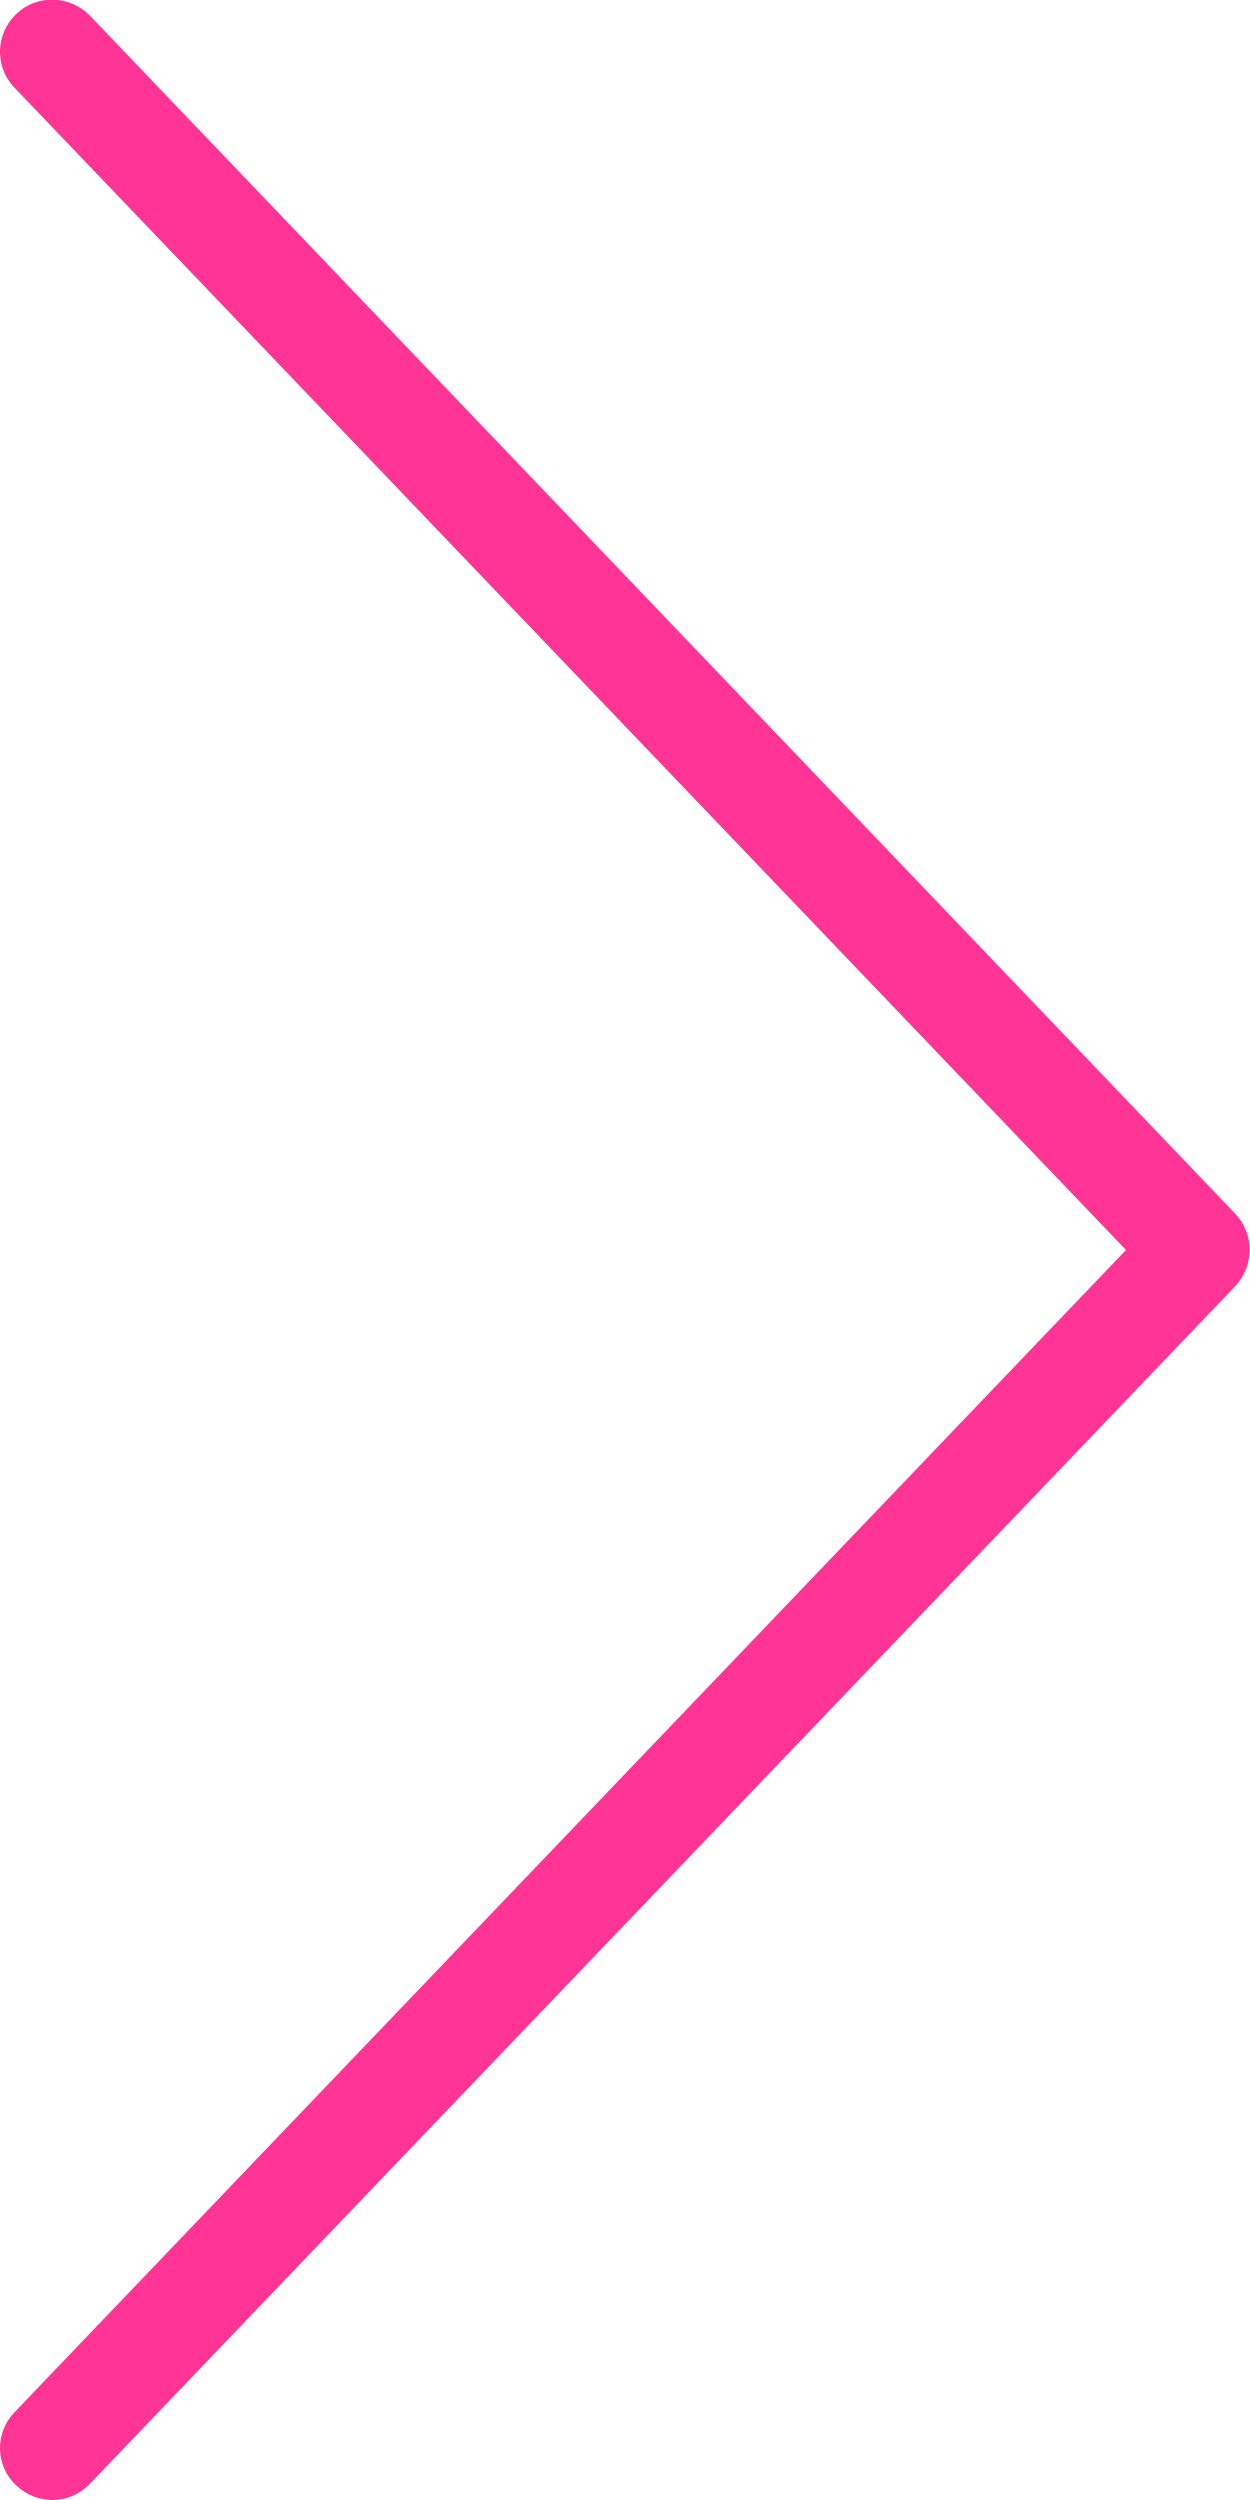
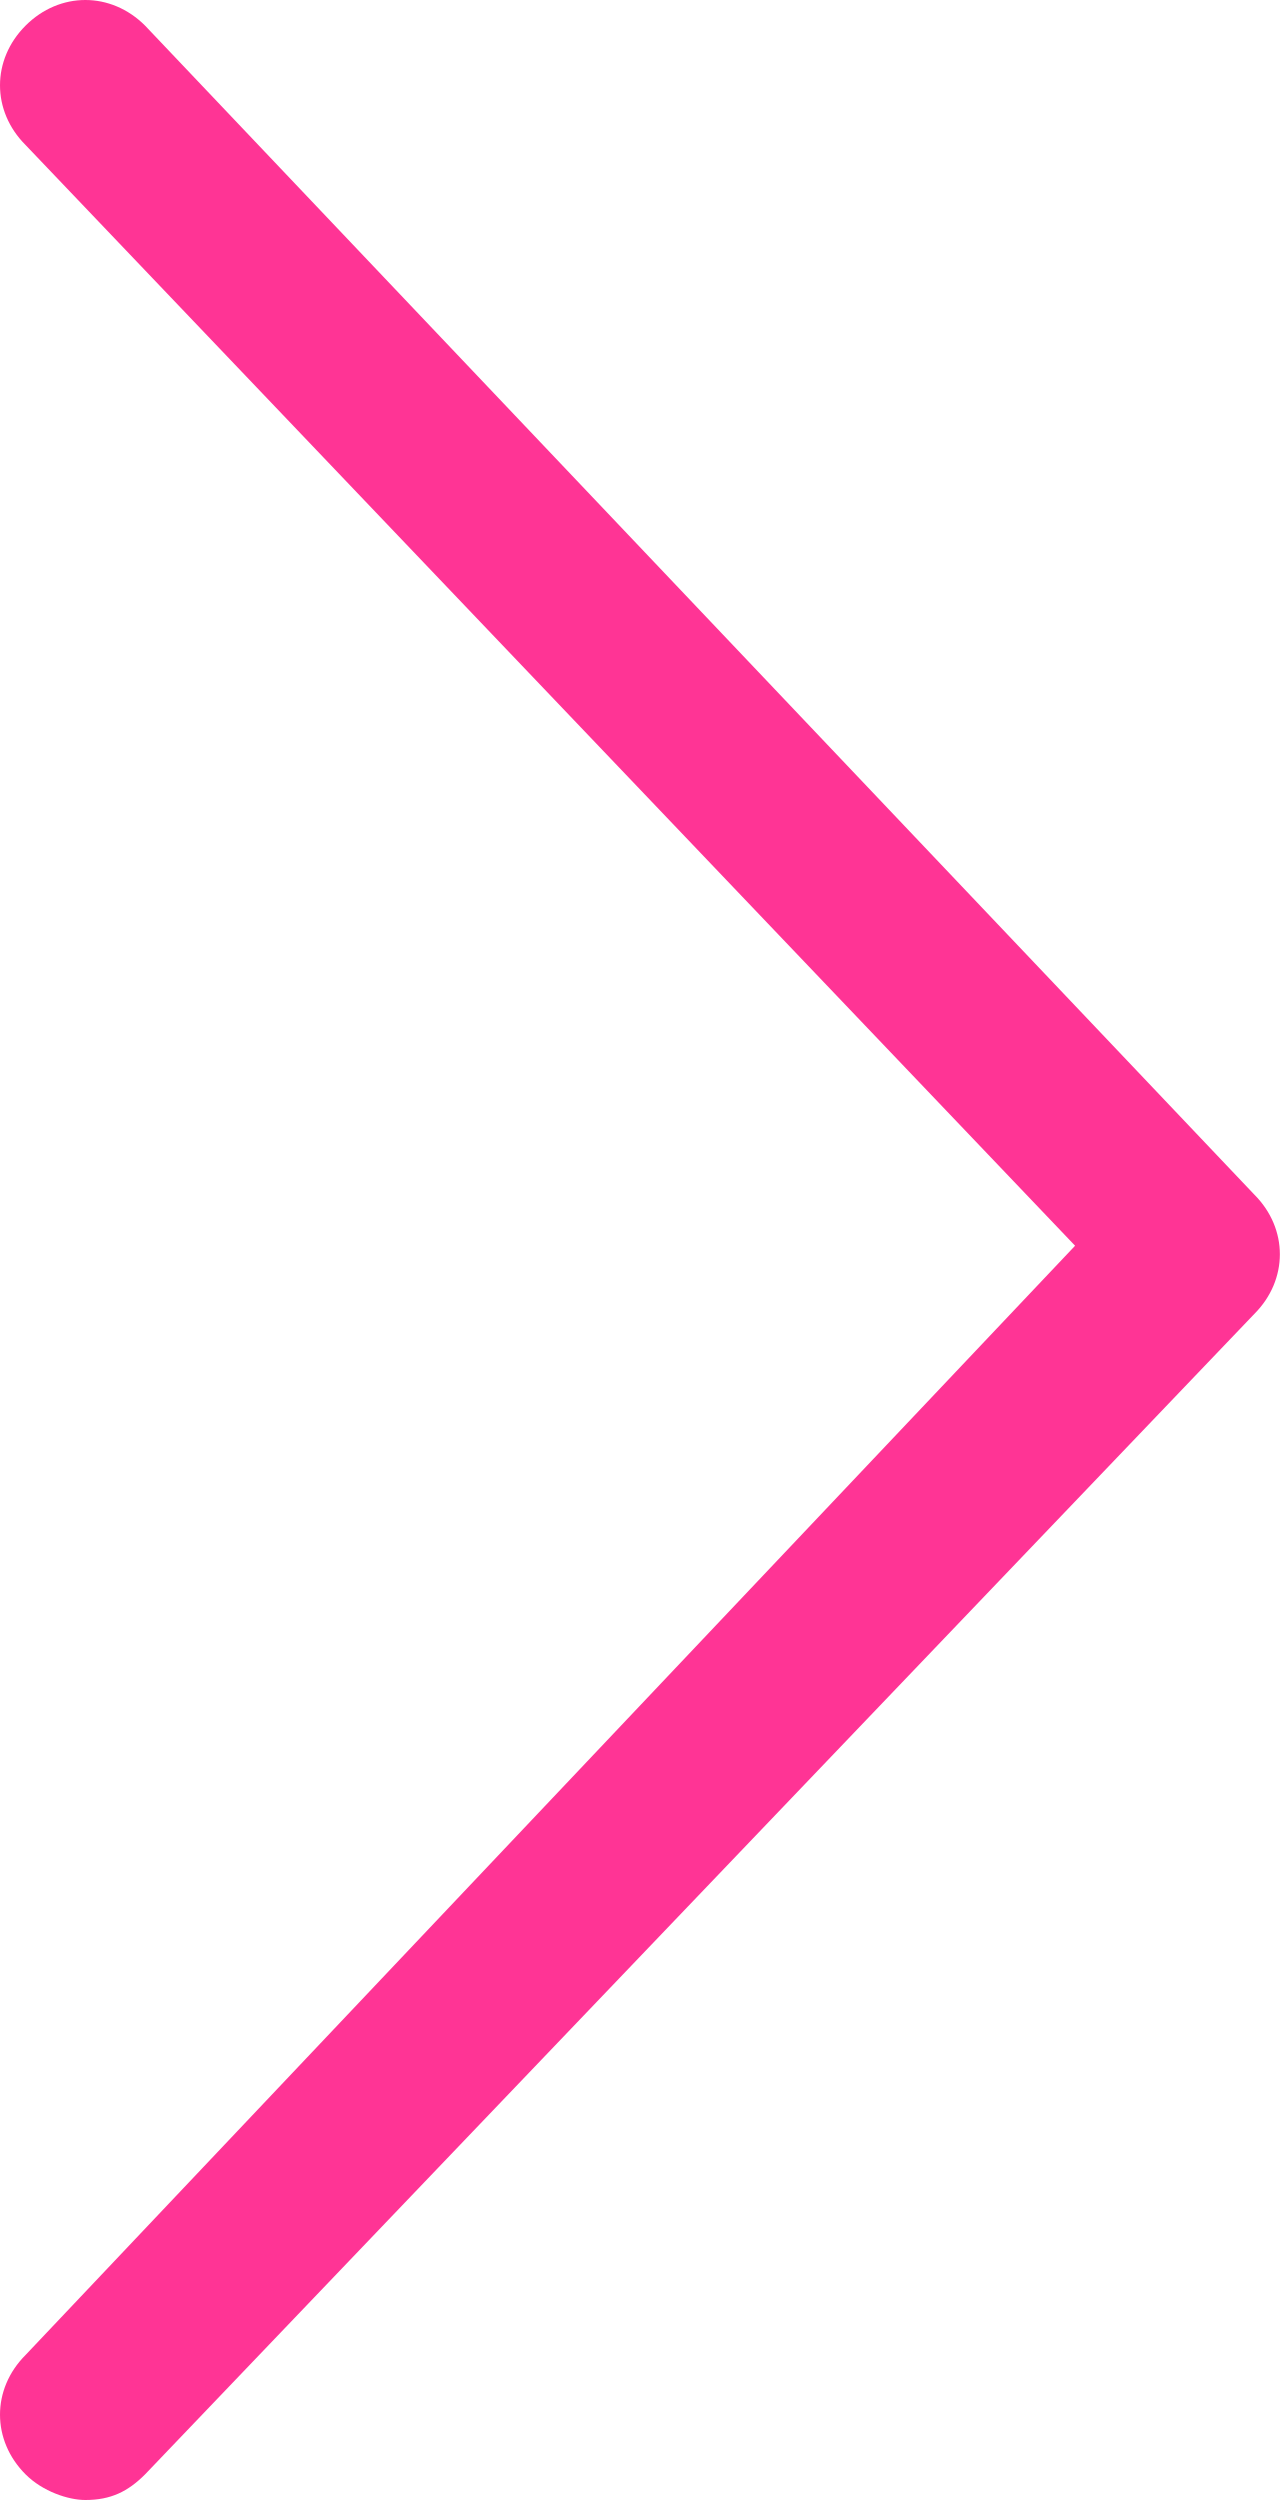
- <svg xmlns="http://www.w3.org/2000/svg" viewBox="0 0 256 512">
-   <path d="M230.6 256L3 18c-4.1-4.2-4-11 .3-15.1 4.2-4.1 11-3.9 15.1.3L253 248.6c3.9 4.1 3.9 10.6 0 14.8L18.4 508.7c-2.1 2.2-4.9 3.3-7.7 3.3-2.6 0-5.3-1-7.4-3-4.3-4-4.4-10.8-.3-15l227.6-238z" fill="#ff3495" />
+ <svg xmlns="http://www.w3.org/2000/svg" viewBox="0 0 15 29.3">
+   <path d="M1 29.3c-.2 0-.5-.1-.7-.3-.4-.4-.4-1 0-1.4l12.3-13L.3 1.7C-.1 1.3-.1.7.3.3c.4-.4 1-.4 1.4 0l13 13.7c.4.4.4 1 0 1.4L1.7 29c-.2.2-.4.3-.7.3z" fill="#ff3495" />
</svg>
